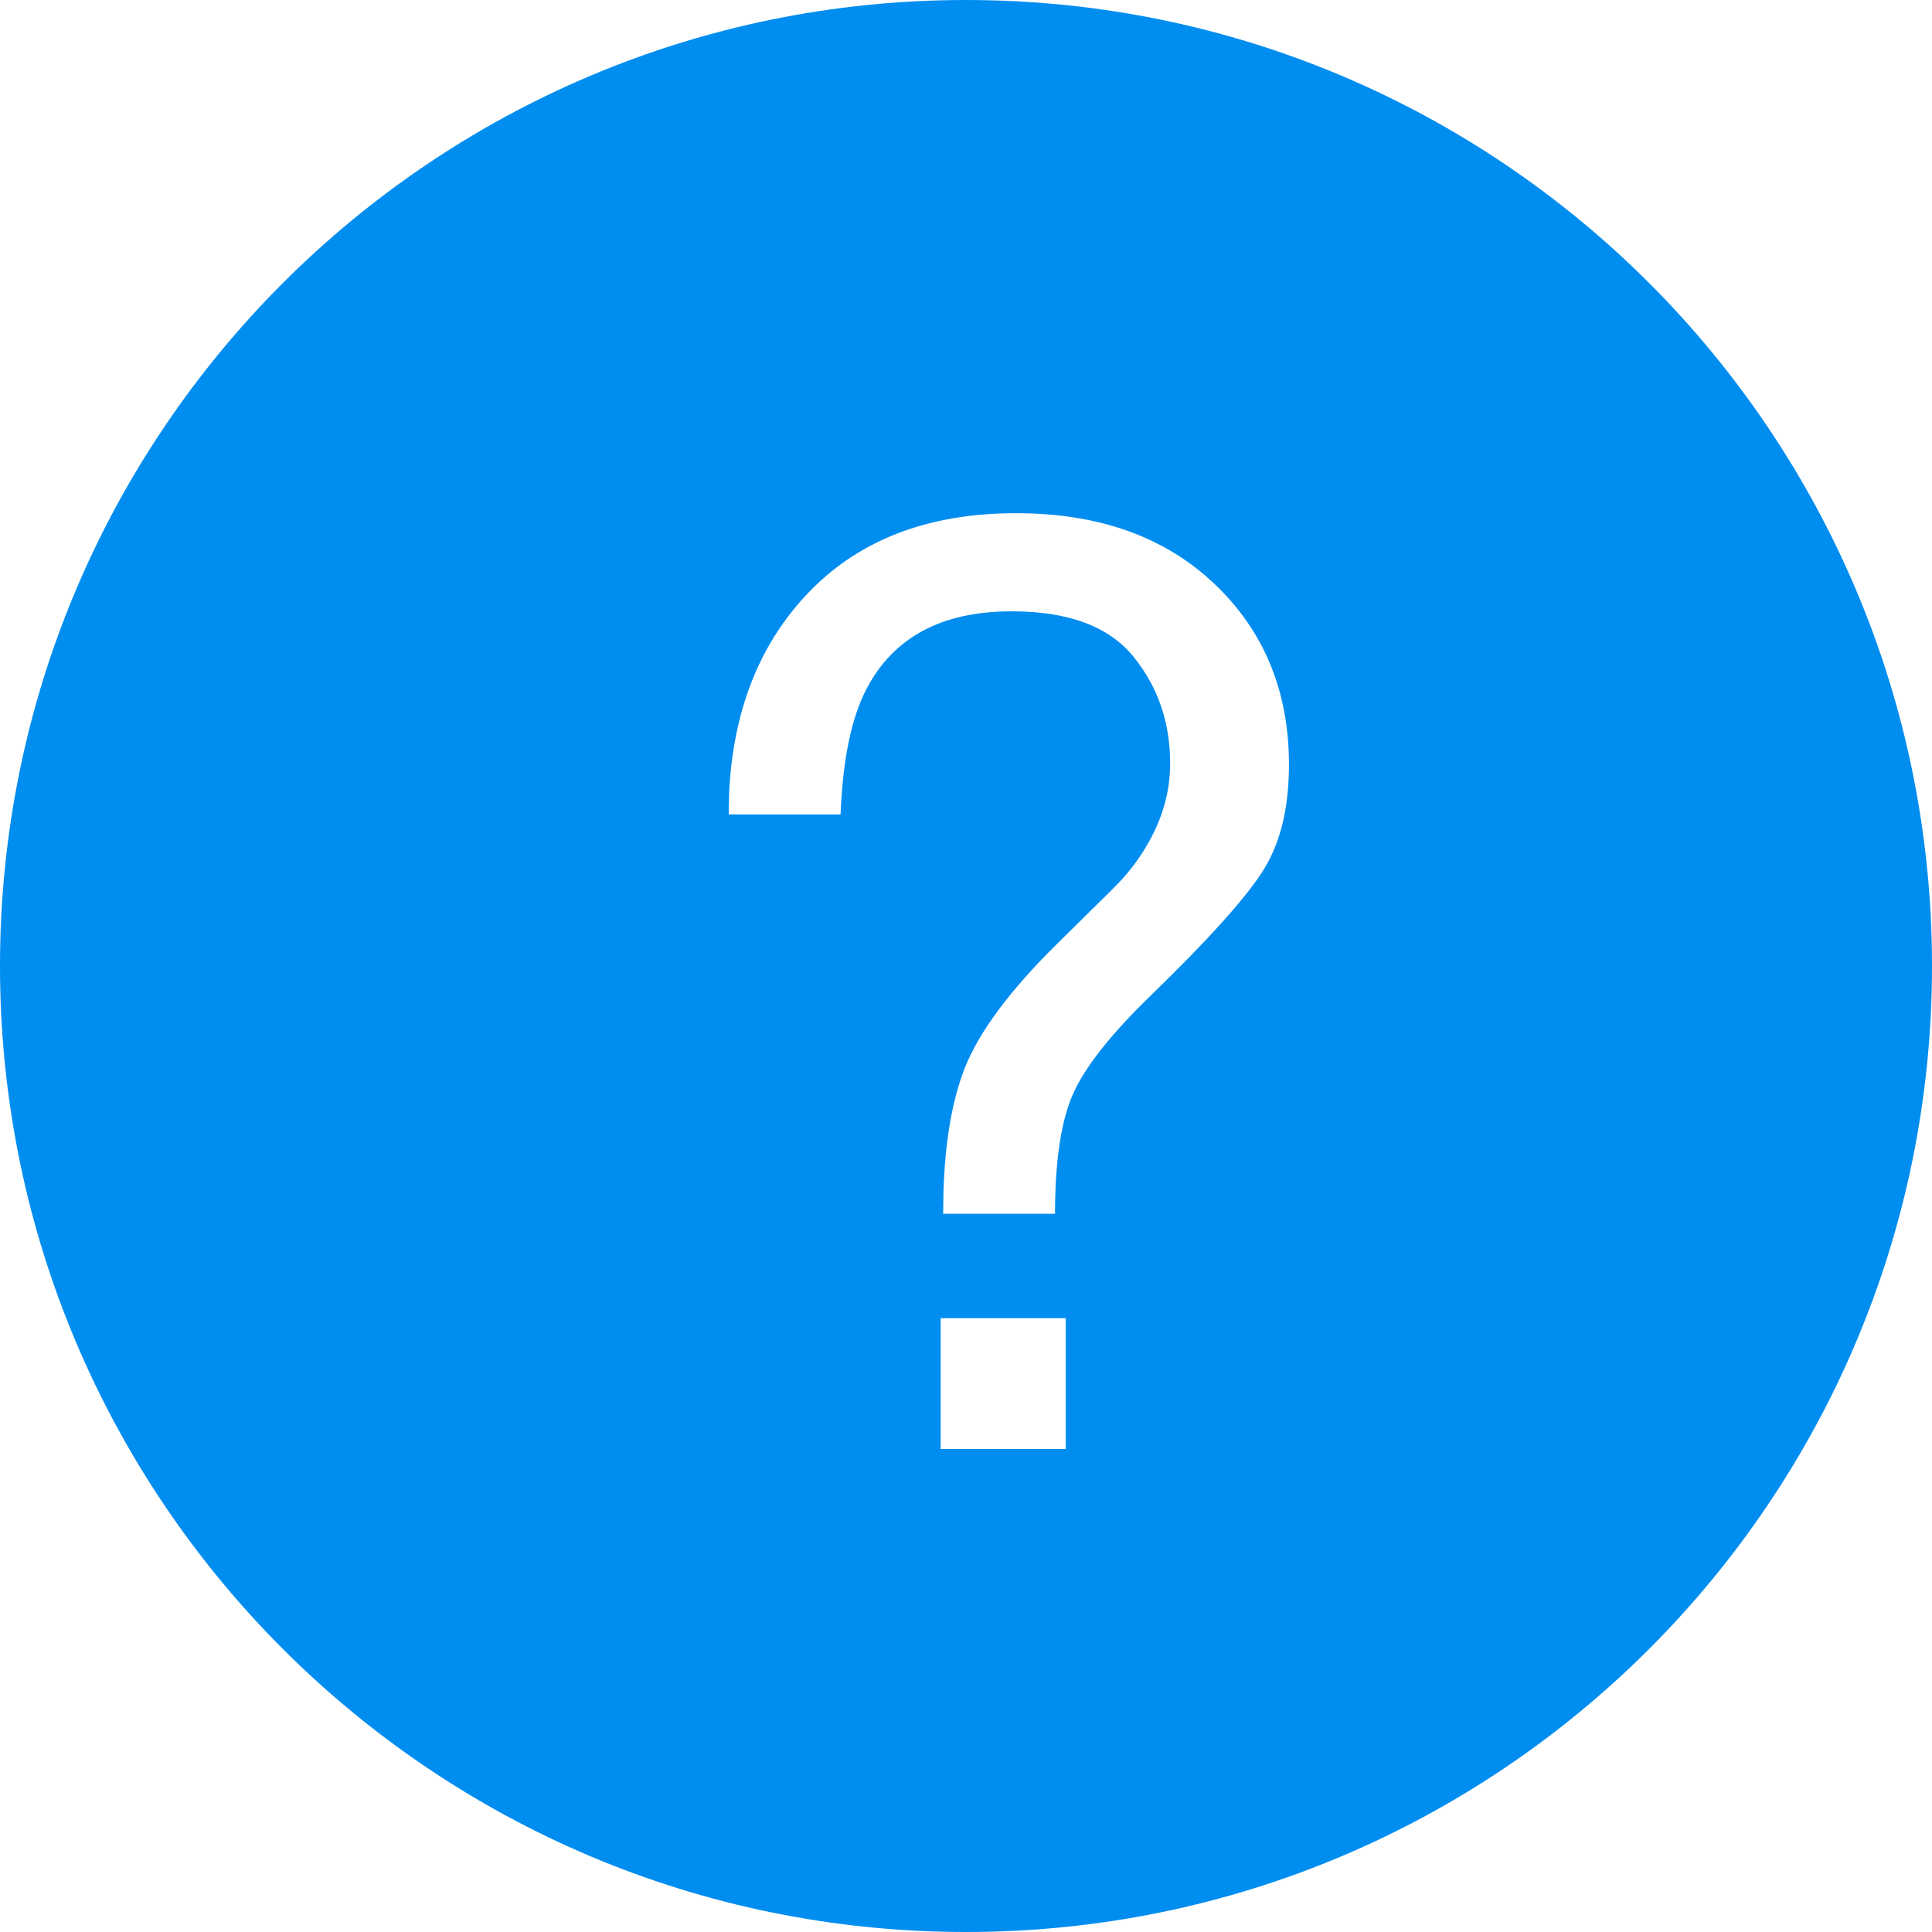
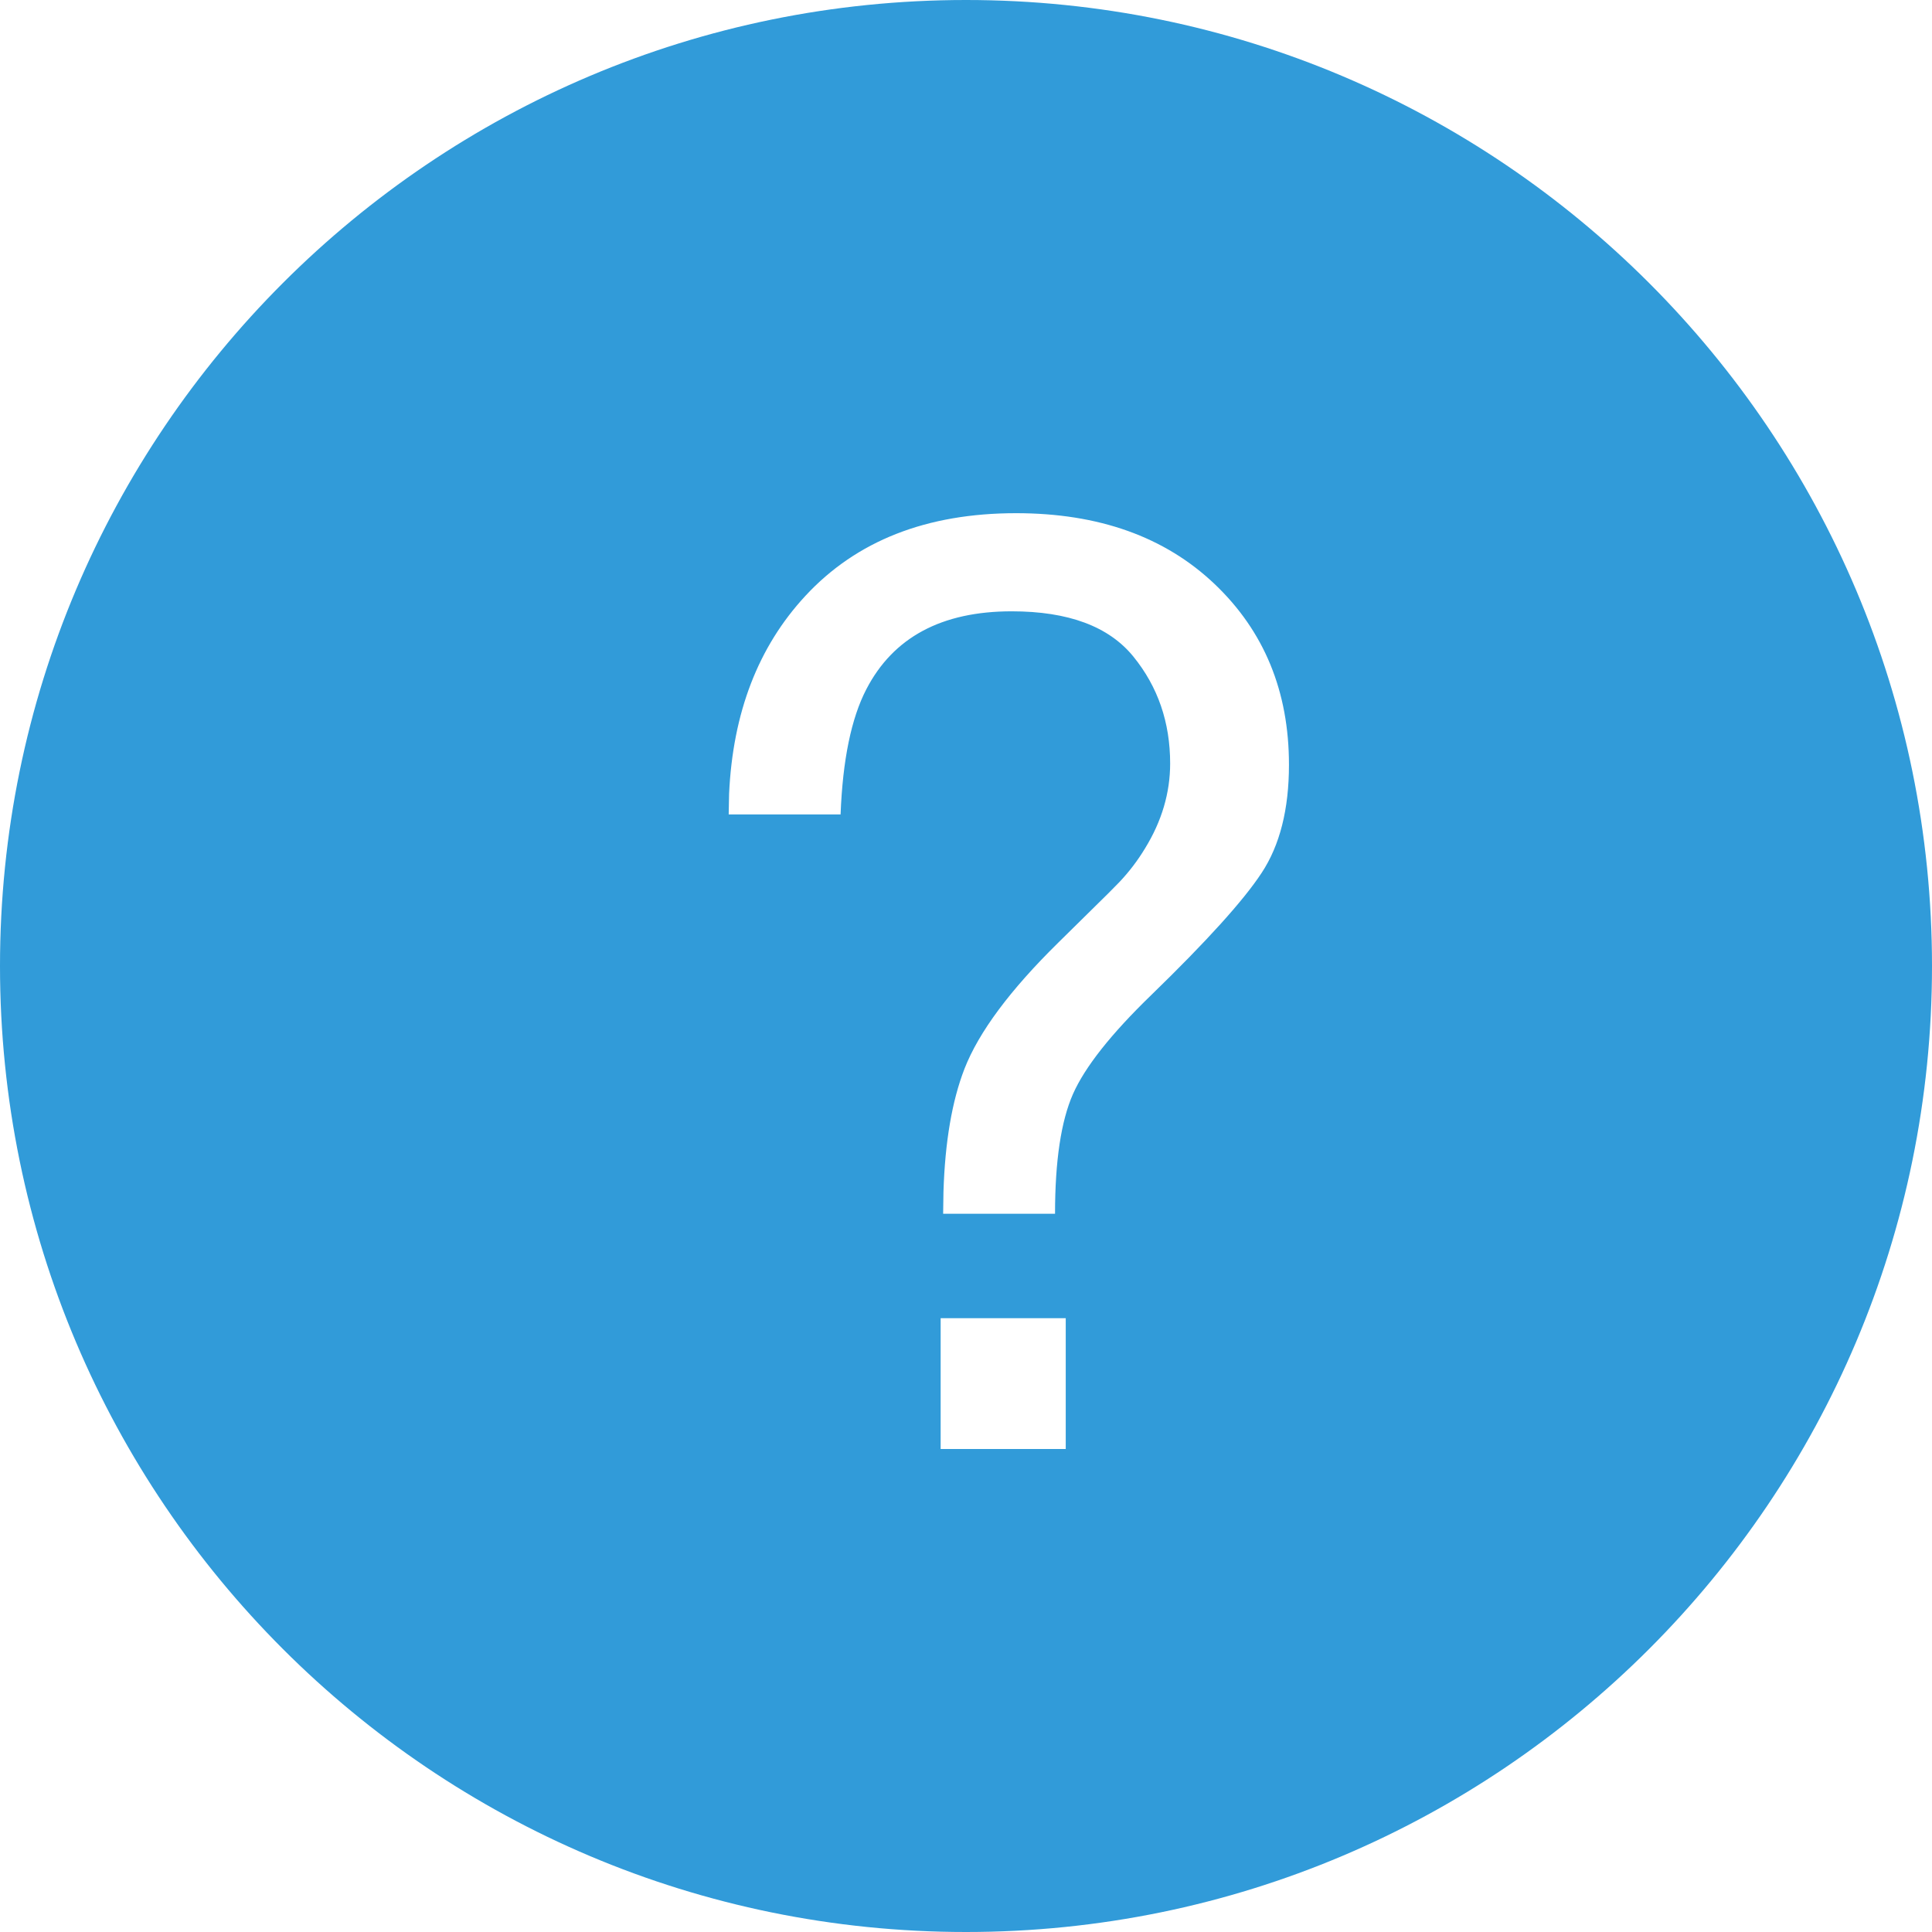
- <svg xmlns="http://www.w3.org/2000/svg" class="icon" width="20px" height="20.00px" viewBox="0 0 1024 1024" version="1.1">
-   <path d="M512 0c282.752 0 512 229.248 512 512s-229.248 512-512 512S0 794.752 0 512 229.248 0 512 0z m52.907 698.667h-66.347V768h66.304v-69.333z m-26.368-426.667c-47.36 0-84.565 14.592-111.659 43.819-25.045 27.008-38.485 61.952-40.448 104.96l-0.213 10.88h59.307c1.109-28.885 5.675-50.987 13.653-66.347 14.251-27.52 39.936-41.301 77.013-41.301 30.037 0 51.499 7.979 64.512 23.979 13.013 16 19.499 34.901 19.499 56.661 0 15.573-4.437 30.592-13.312 45.013a104.619 104.619 0 0 1-13.653 17.92l-5.675 5.76-26.709 26.325c-25.515 25.088-42.069 47.36-49.664 66.816-6.613 17.067-10.325 38.784-11.136 65.237l-0.171 11.605h59.307c0-27.989 3.2-49.152 9.515-63.488 6.357-14.336 20.181-31.829 41.515-52.48 29.312-28.459 48.811-50.005 58.453-64.683 9.685-14.677 14.507-33.792 14.507-57.344 0-38.869-13.141-70.827-39.467-95.829-26.325-25.003-61.397-37.504-105.173-37.504z" fill="#008df0" />
+ <svg xmlns="http://www.w3.org/2000/svg" class="icon" width="60px" height="60px" viewBox="0 0 1024 1024" version="1.1">
+   <path d="M512 0c282.752 0 512 229.248 512 512s-229.248 512-512 512S0 794.752 0 512 229.248 0 512 0z m52.907 698.667h-66.347V768h66.304v-69.333z m-26.368-426.667c-47.36 0-84.565 14.592-111.659 43.819-25.045 27.008-38.485 61.952-40.448 104.96l-0.213 10.88h59.307c1.109-28.885 5.675-50.987 13.653-66.347 14.251-27.52 39.936-41.301 77.013-41.301 30.037 0 51.499 7.979 64.512 23.979 13.013 16 19.499 34.901 19.499 56.661 0 15.573-4.437 30.592-13.312 45.013a104.619 104.619 0 0 1-13.653 17.92l-5.675 5.76-26.709 26.325c-25.515 25.088-42.069 47.36-49.664 66.816-6.613 17.067-10.325 38.784-11.136 65.237l-0.171 11.605h59.307c0-27.989 3.2-49.152 9.515-63.488 6.357-14.336 20.181-31.829 41.515-52.48 29.312-28.459 48.811-50.005 58.453-64.683 9.685-14.677 14.507-33.792 14.507-57.344 0-38.869-13.141-70.827-39.467-95.829-26.325-25.003-61.397-37.504-105.173-37.504z" fill="#319BD9" />
</svg>
